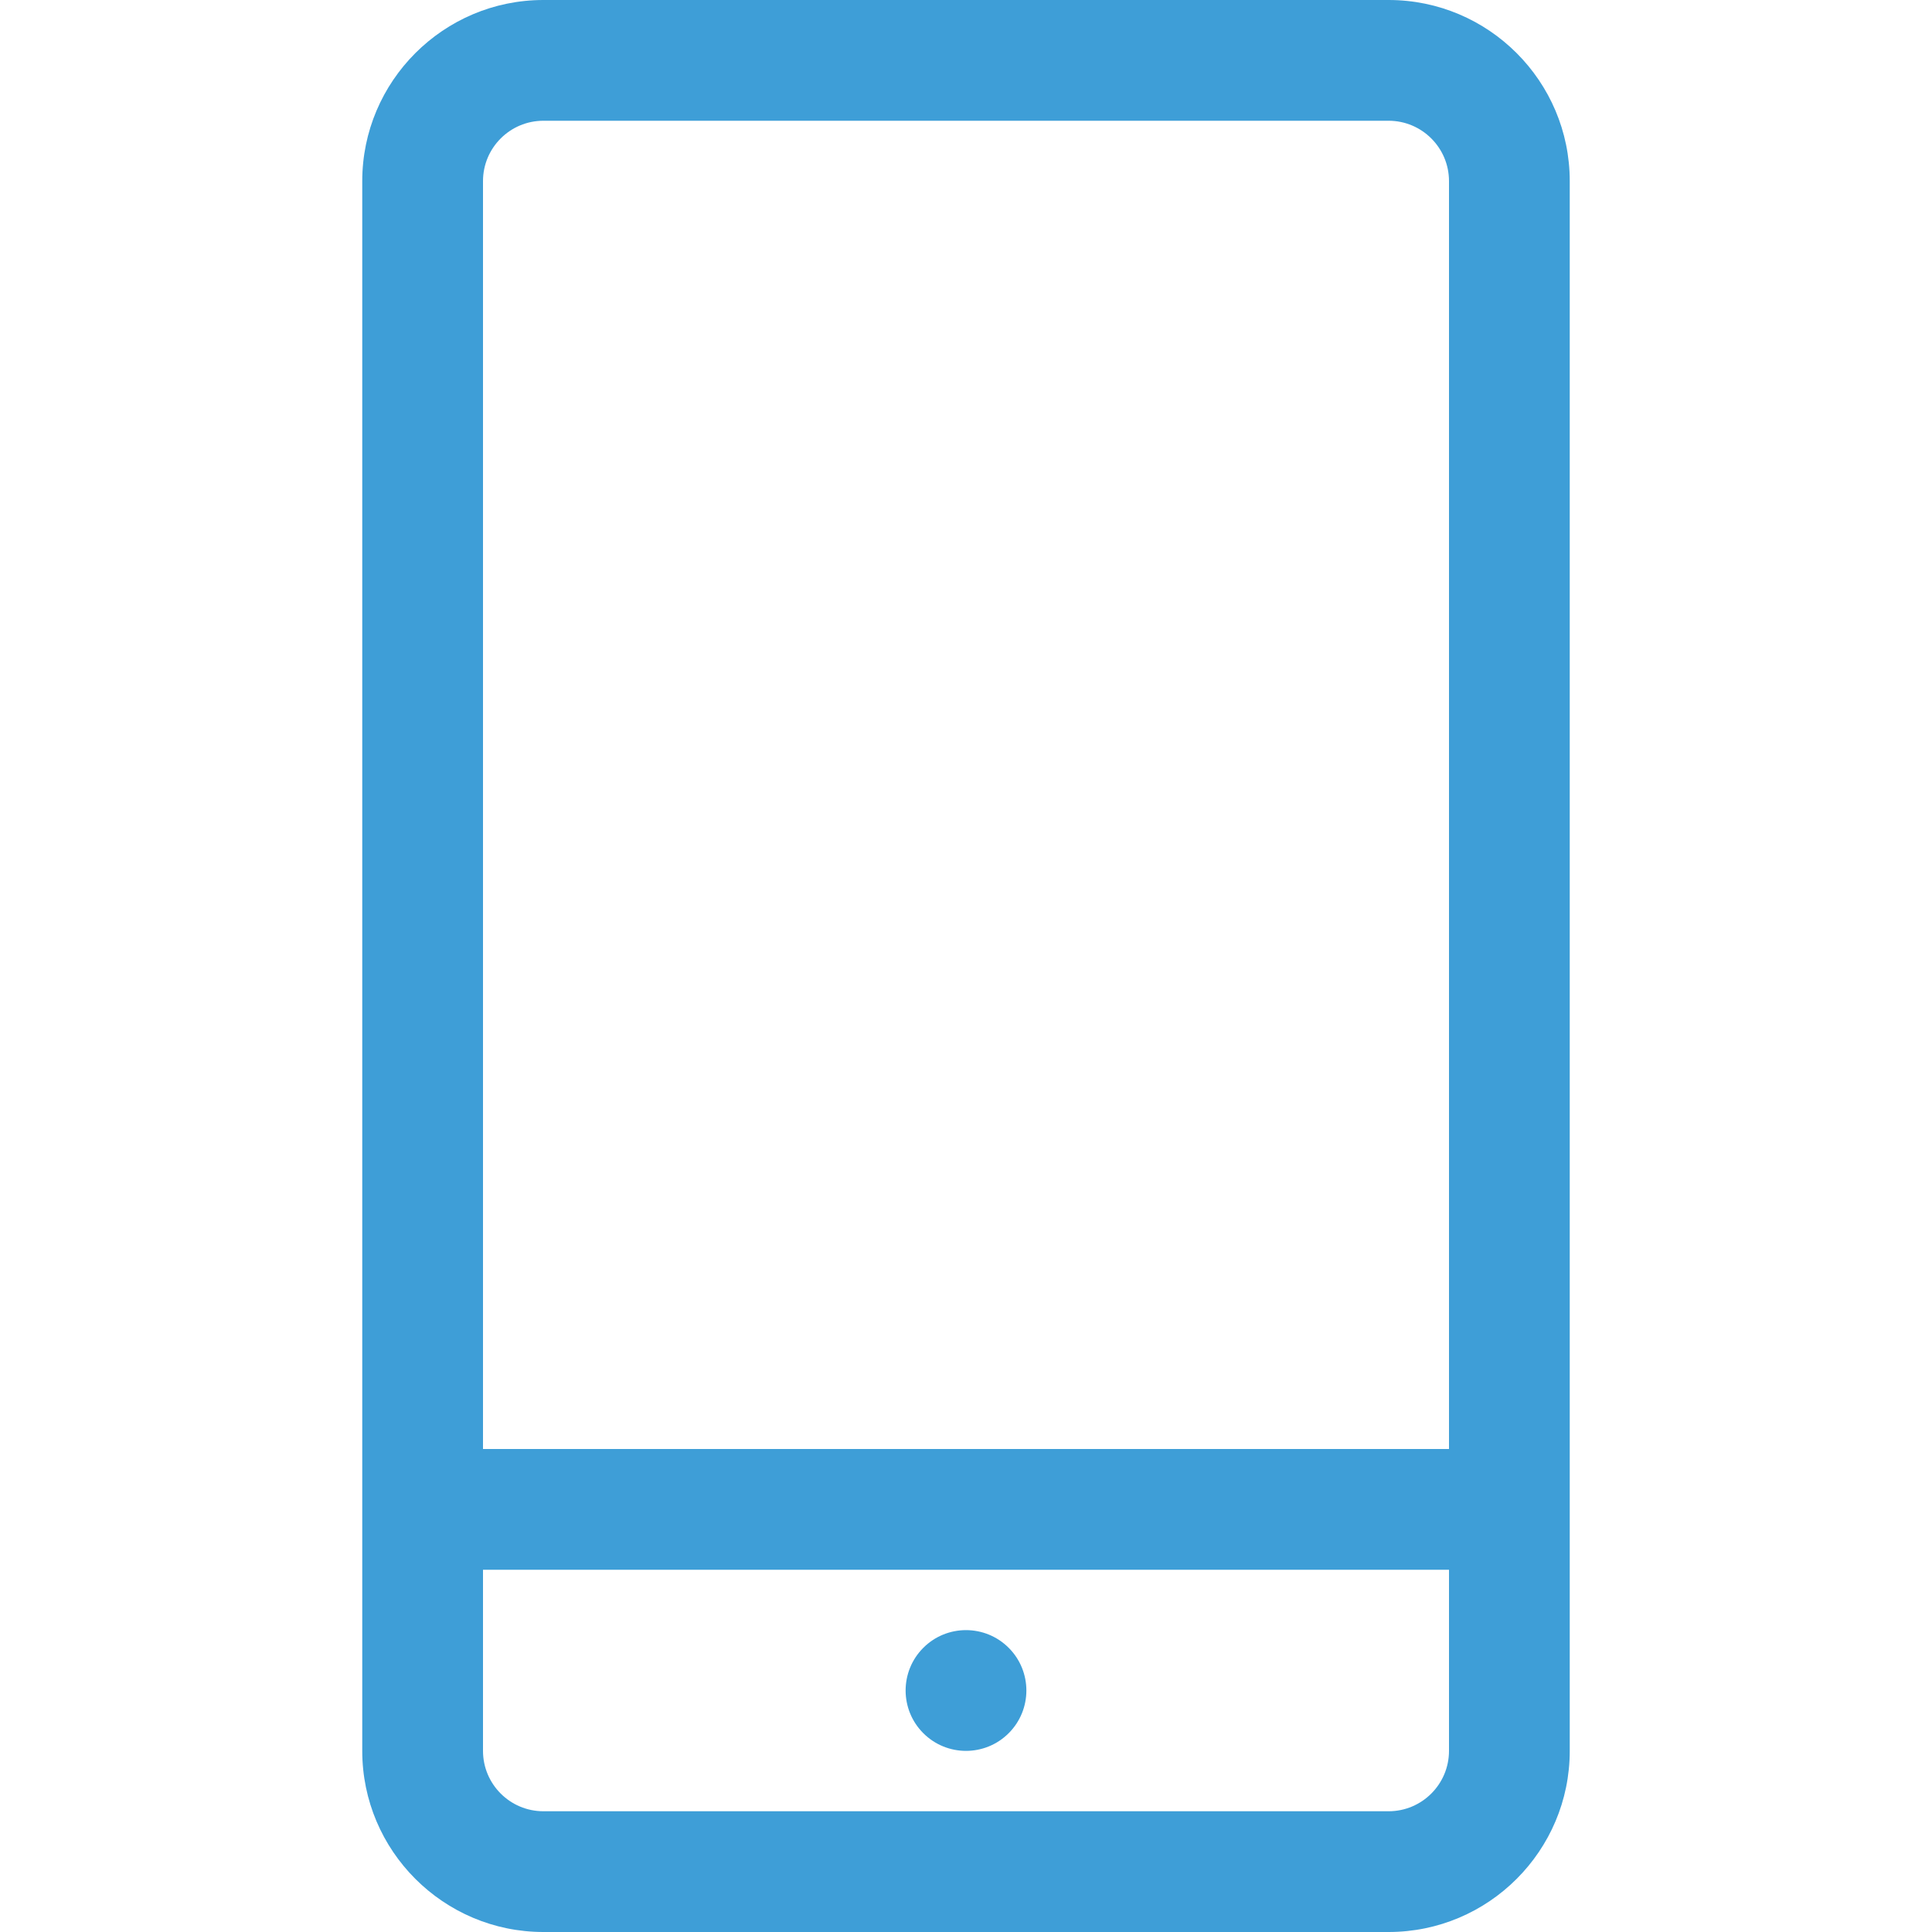
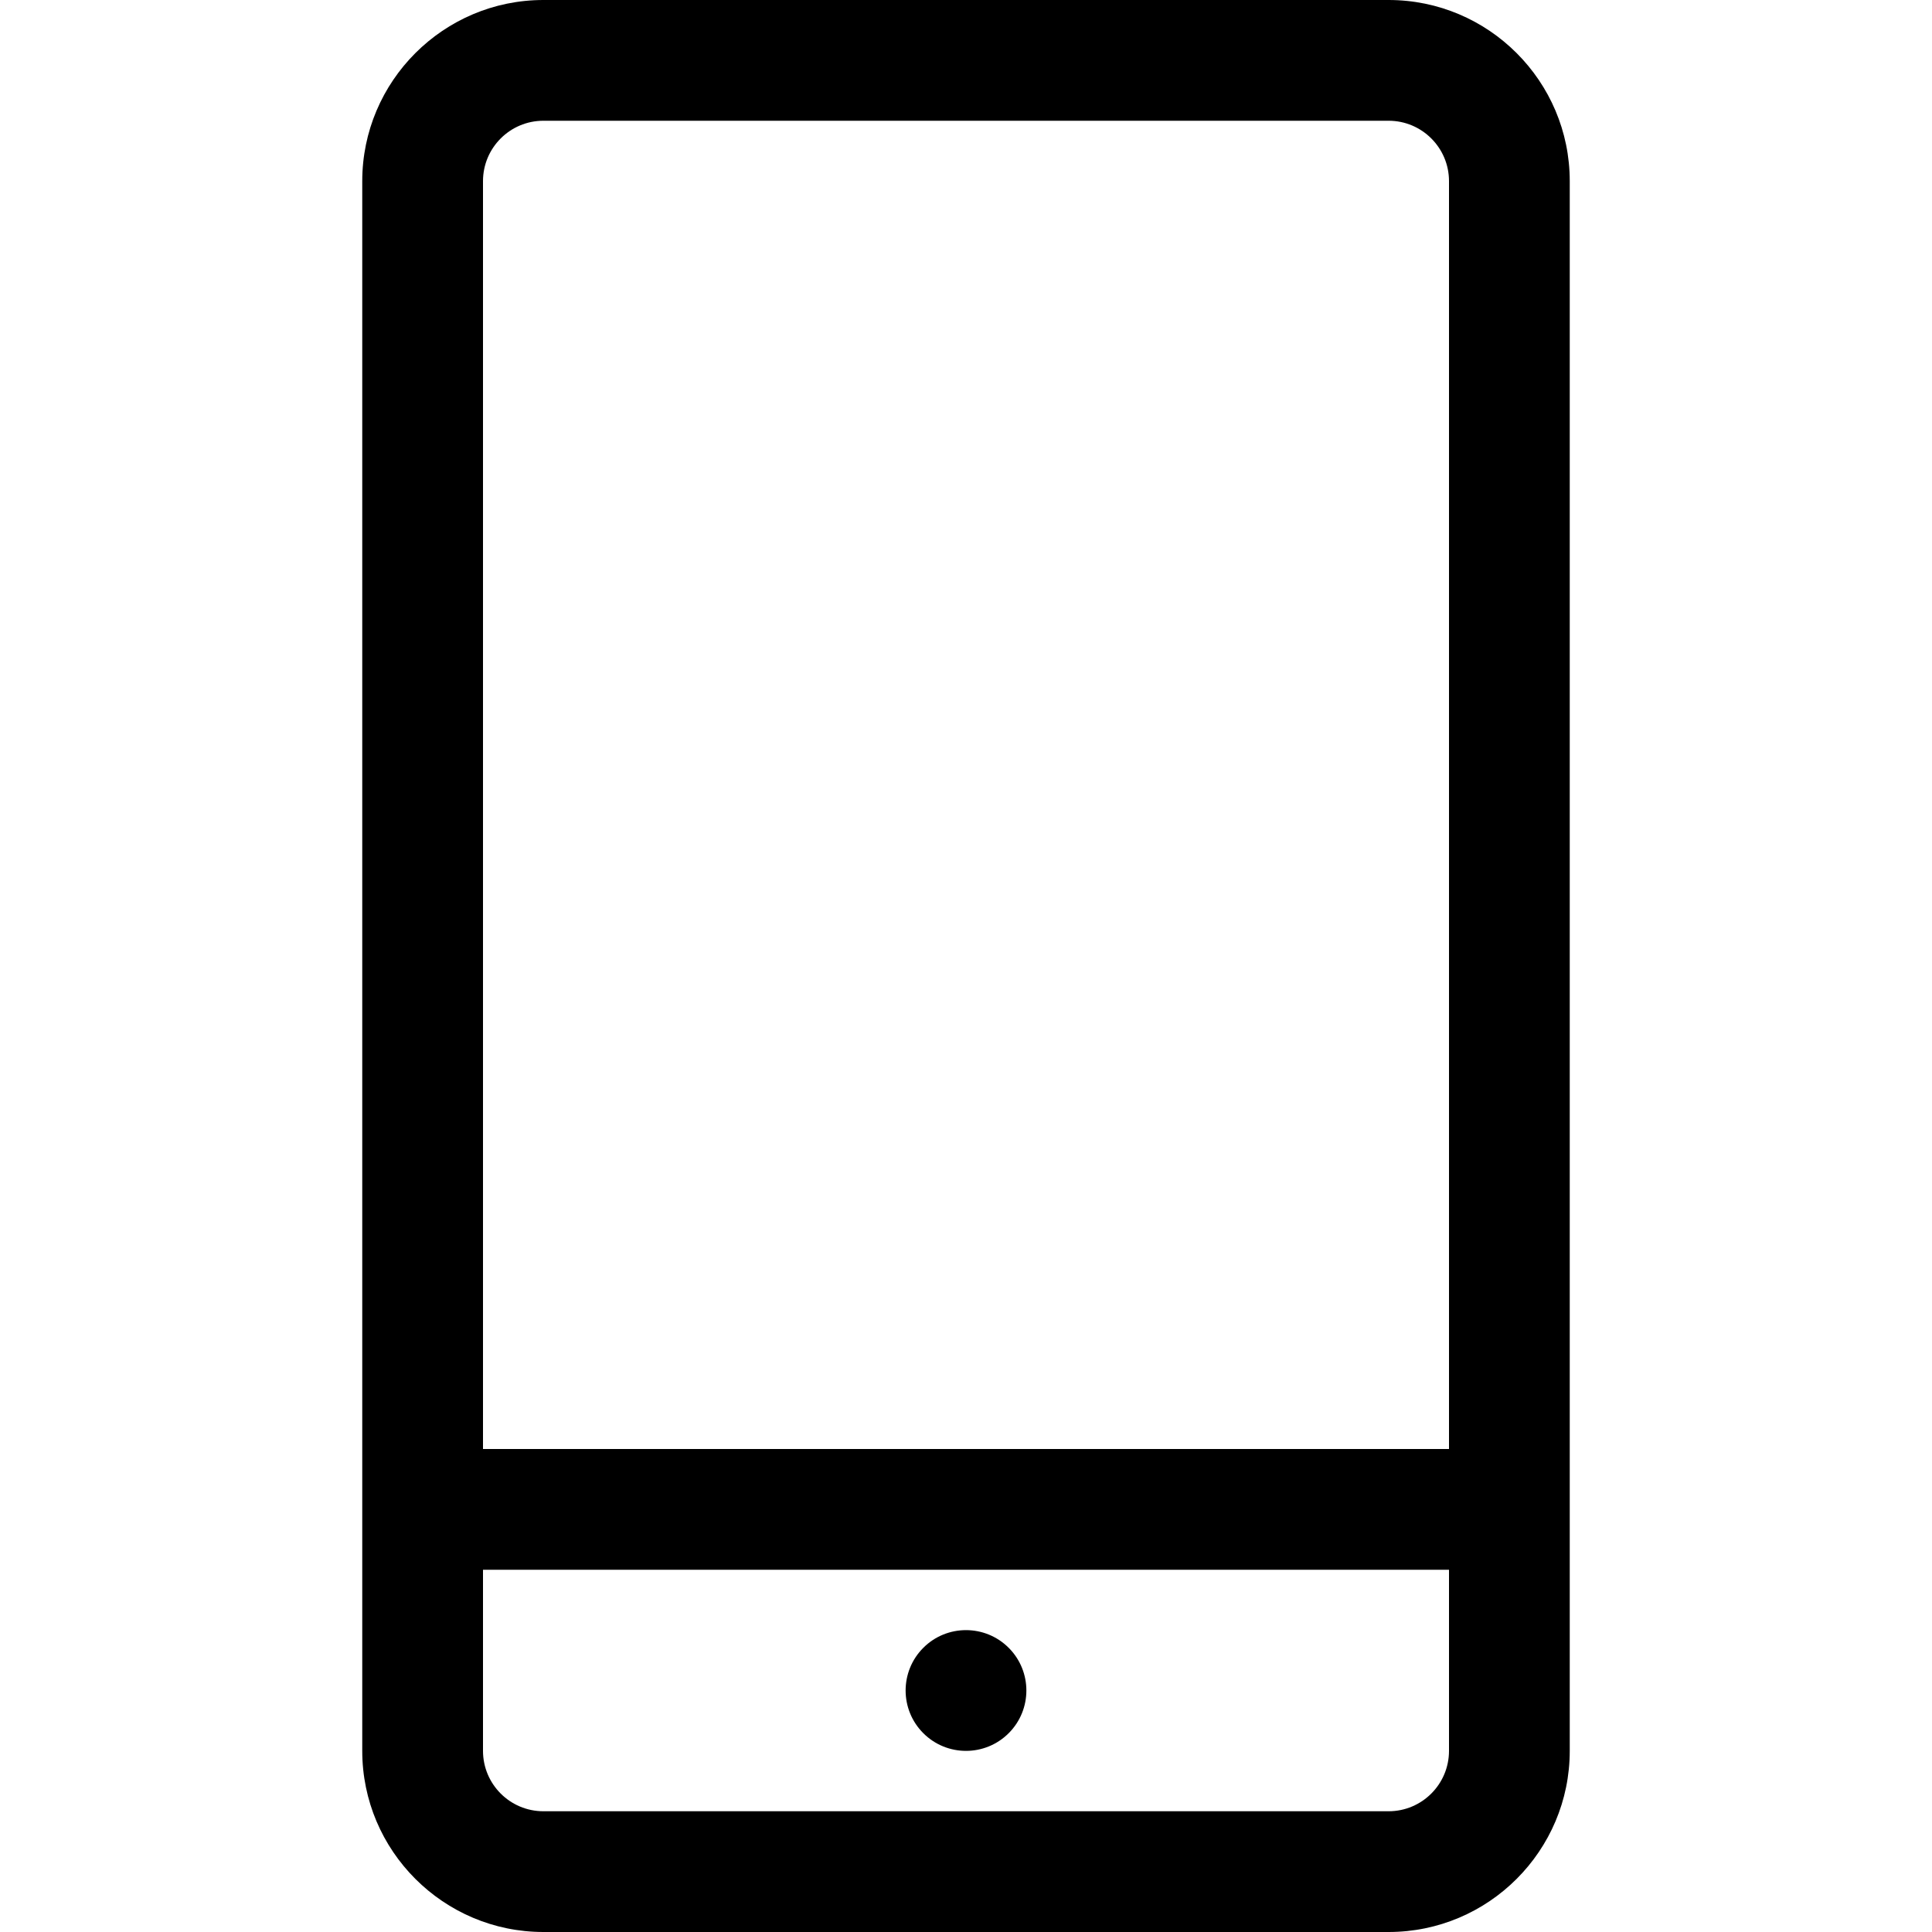
<svg xmlns="http://www.w3.org/2000/svg" id="Capa_1" enable-background="new 0 0 528 528" height="512px" viewBox="0 0 528 528" width="512px" class="">
  <g>
-     <path d="m379.5 0h-231c-27.296 0-49.5 22.204-49.5 49.5v429c0 27.296 22.204 49.5 49.5 49.5h231c27.296 0 49.5-22.204 49.5-49.5v-429c0-27.296-22.204-49.5-49.5-49.5zm-231 33h231c9.104 0 16.5 7.396 16.5 16.5v346.5h-264v-346.5c0-9.104 7.396-16.5 16.5-16.5zm231 462h-231c-9.104 0-16.5-7.396-16.5-16.5v-49.5h264v49.5c0 9.104-7.396 16.5-16.5 16.5z" data-original="#000000" class="active-path" data-old_color="#000000" fill="#3E9ED7" />
-     <path d="m275.667 450.333c6.444 6.444 6.444 16.891 0 23.335s-16.891 6.444-23.335 0-6.444-16.891 0-23.335 16.891-6.444 23.335 0" data-original="#000000" class="active-path" data-old_color="#000000" fill="#3E9ED7" />
+     <path d="m379.5 0h-231c-27.296 0-49.5 22.204-49.5 49.5v429c0 27.296 22.204 49.5 49.5 49.5h231c27.296 0 49.5-22.204 49.5-49.5v-429c0-27.296-22.204-49.5-49.5-49.5zm-231 33h231c9.104 0 16.5 7.396 16.5 16.5v346.5h-264v-346.5c0-9.104 7.396-16.5 16.5-16.5zm231 462h-231c-9.104 0-16.5-7.396-16.5-16.5v-49.5h264v49.5c0 9.104-7.396 16.5-16.5 16.5z" data-original="#000000" class="active-path" data-old_color="#000000" />
+     <path d="m275.667 450.333c6.444 6.444 6.444 16.891 0 23.335s-16.891 6.444-23.335 0-6.444-16.891 0-23.335 16.891-6.444 23.335 0" data-original="#000000" class="active-path" data-old_color="#000000" />
  </g>
</svg>
